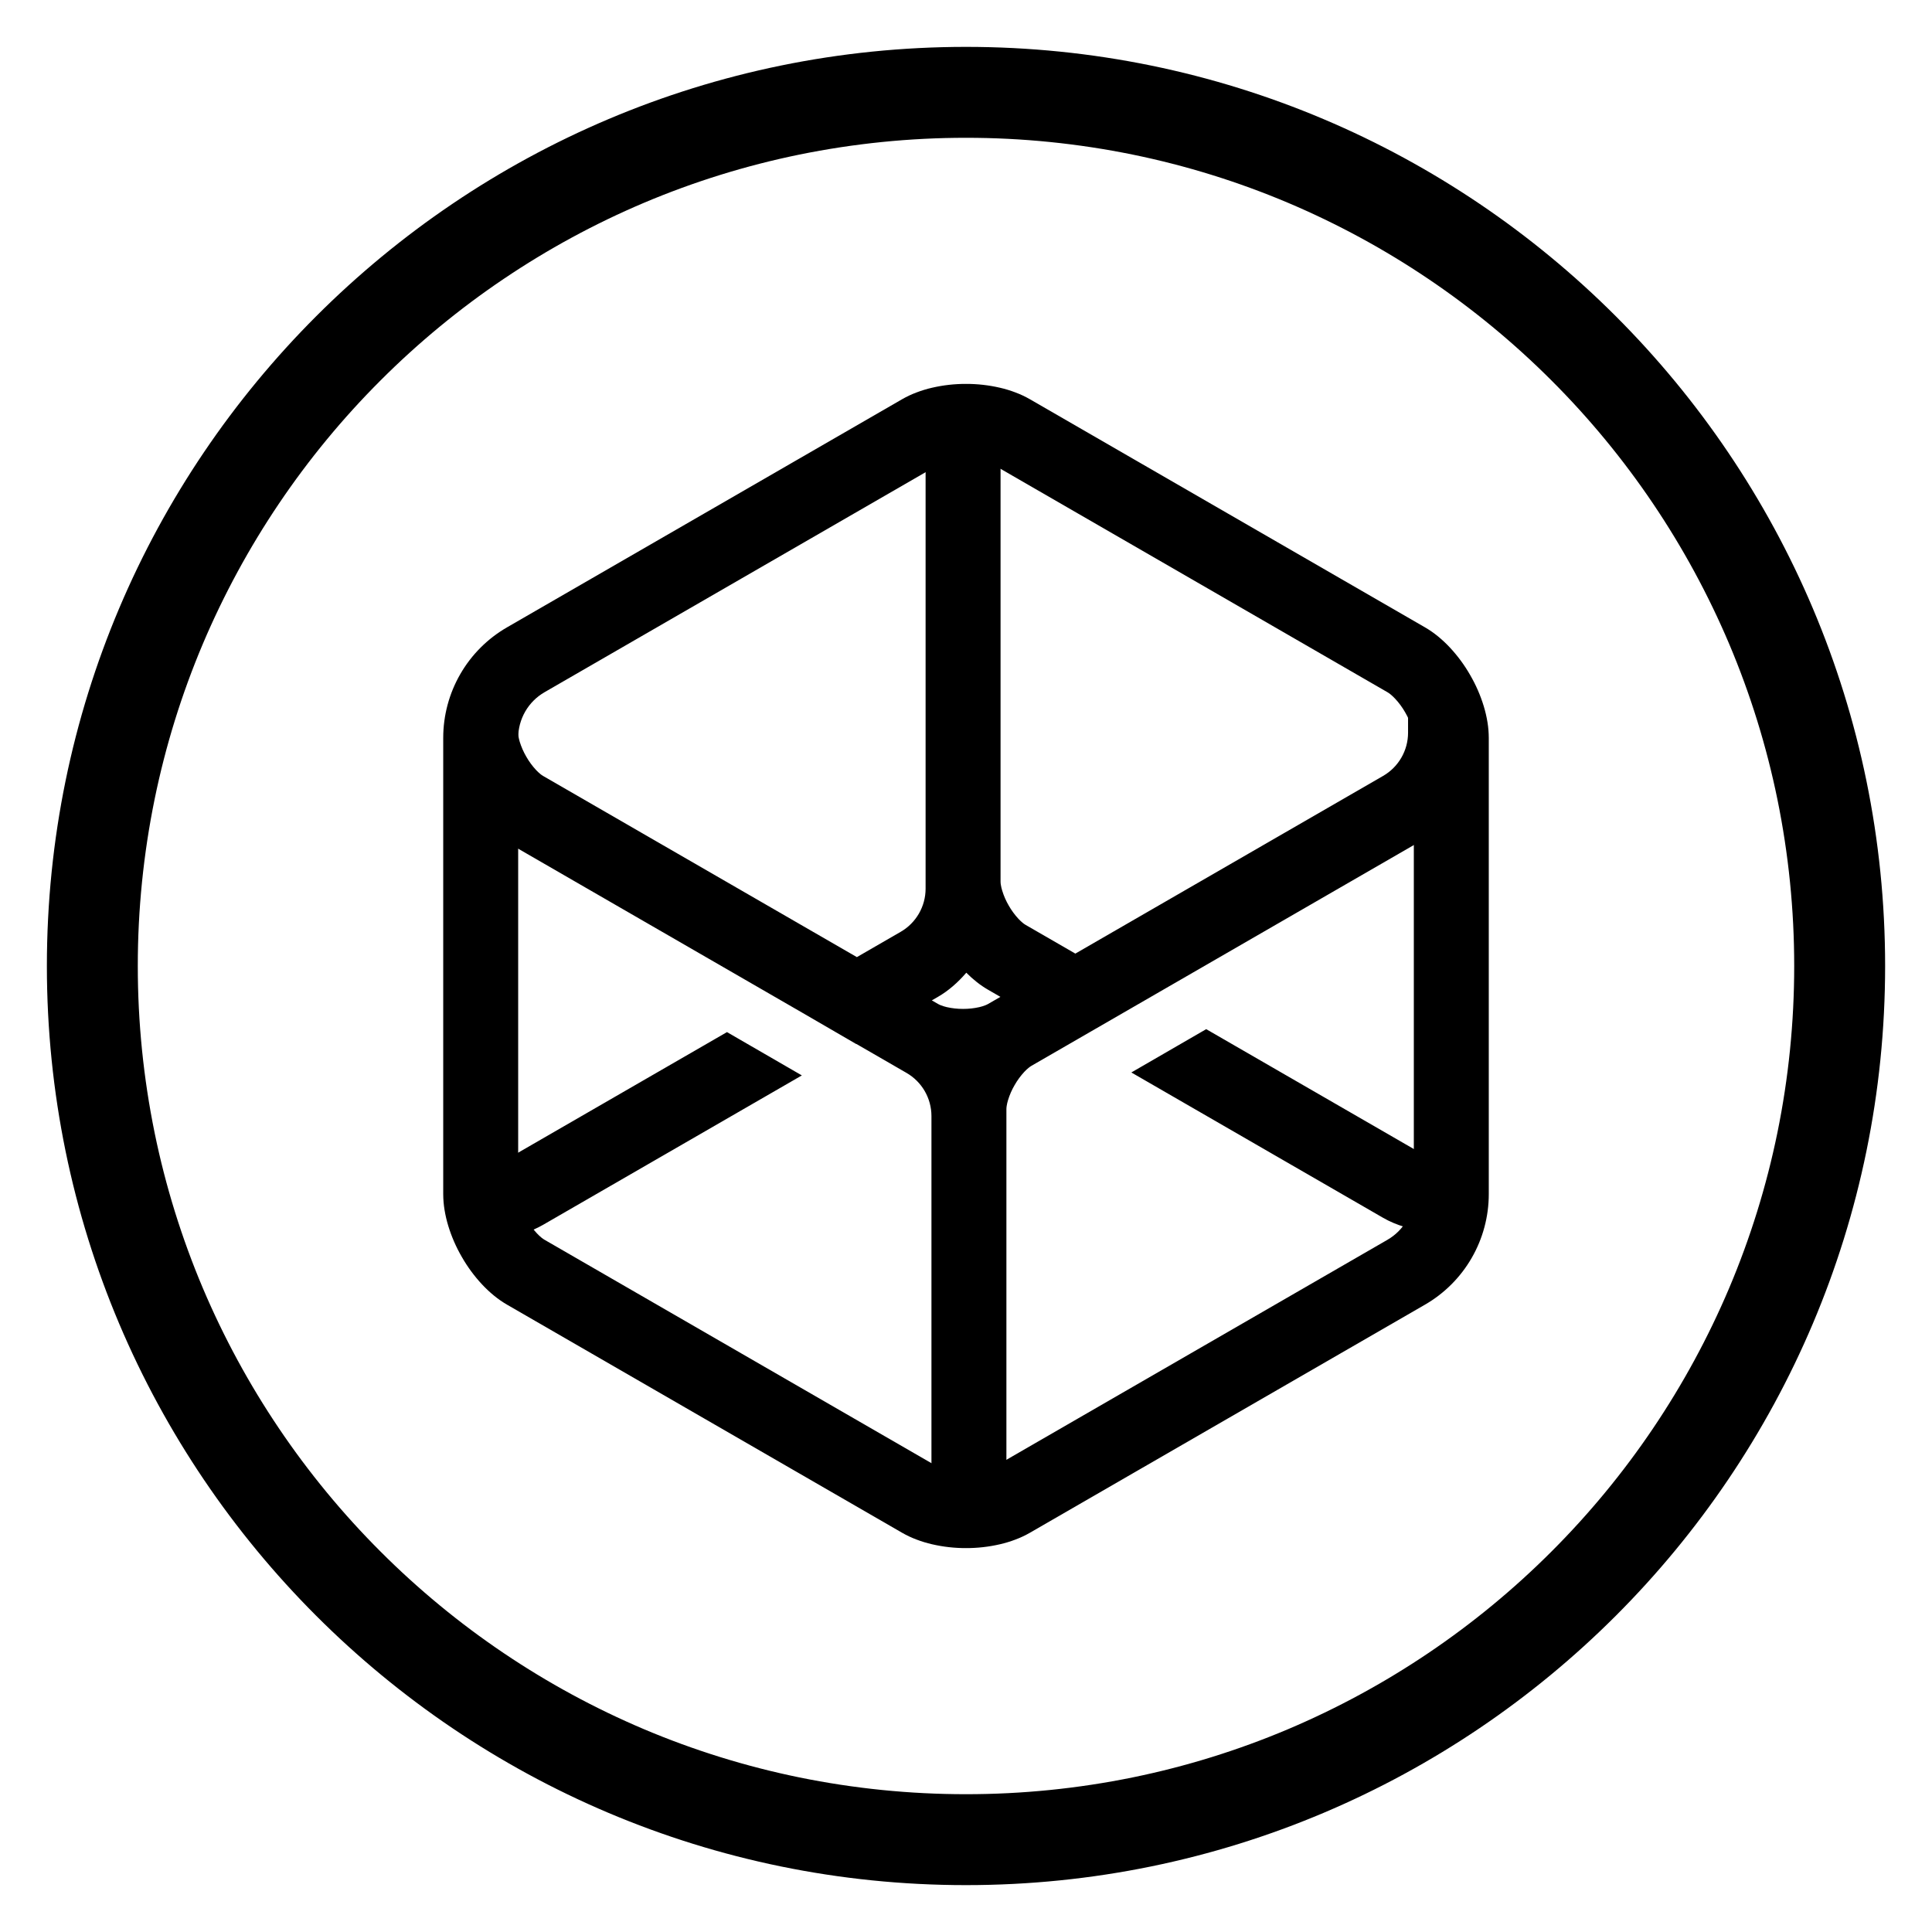
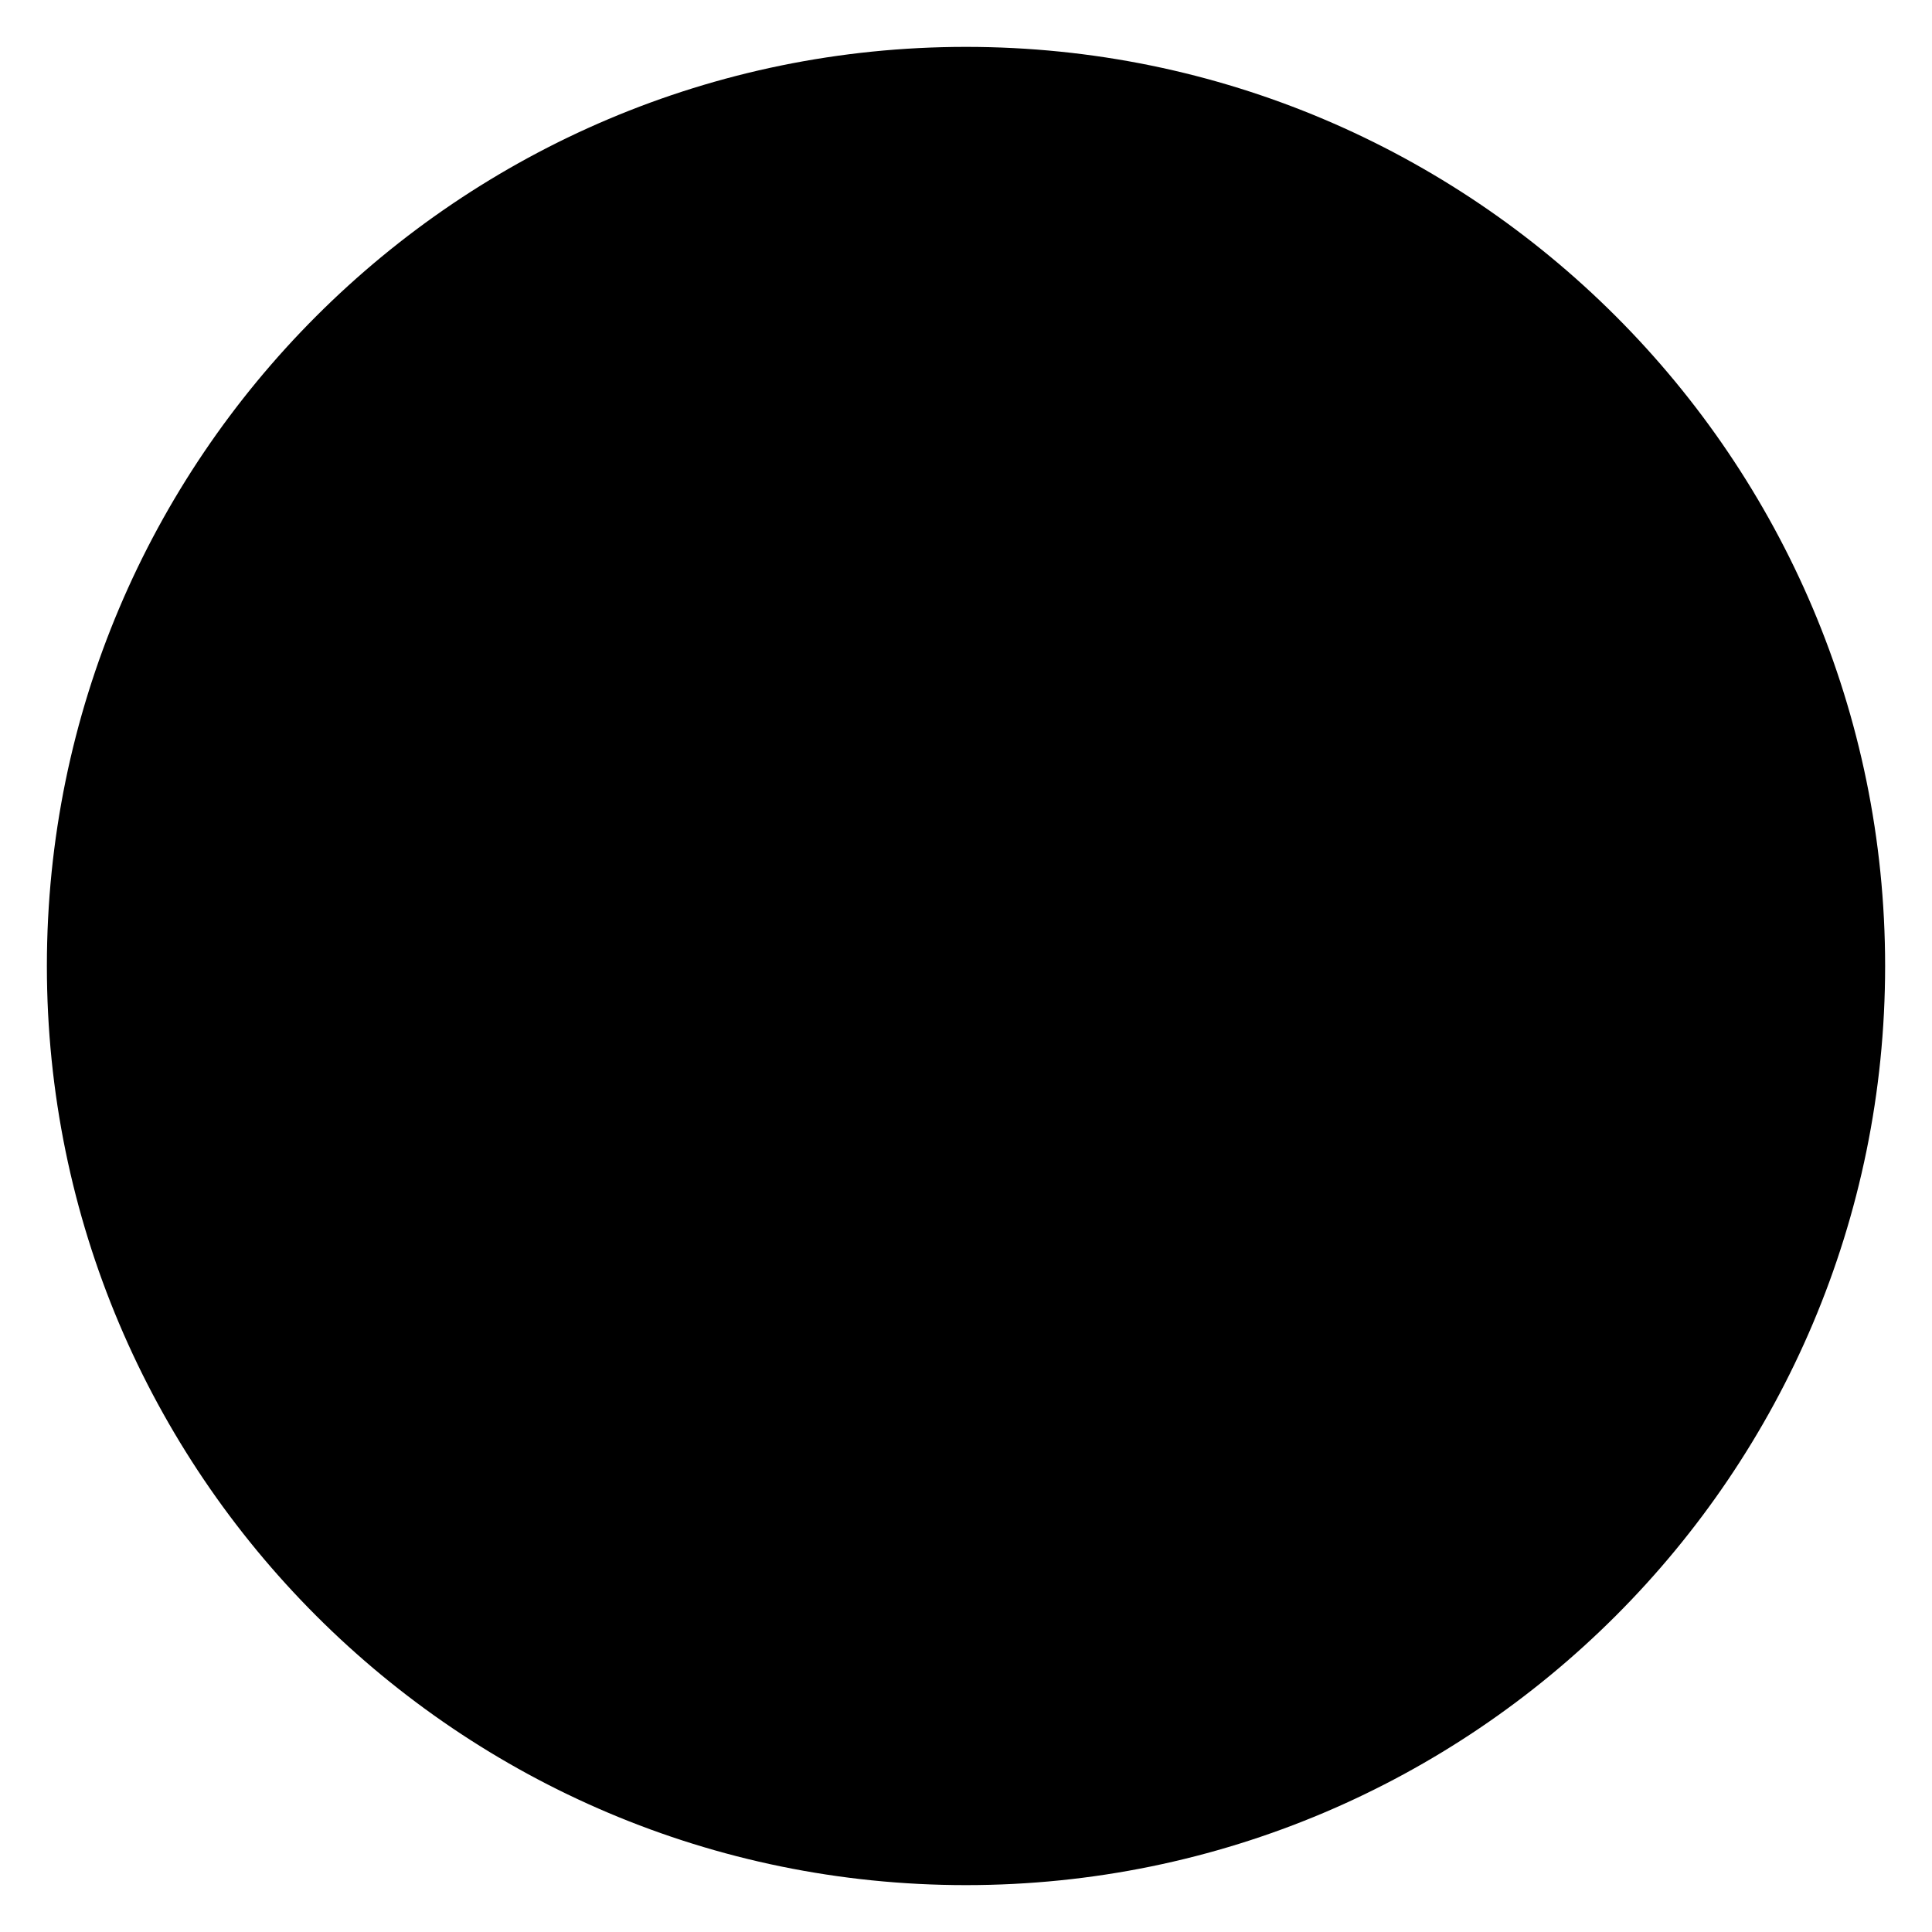
<svg xmlns="http://www.w3.org/2000/svg" style="isolation:isolate" viewBox="0 0 680 680">
-   <path fill-rule="evenodd" d="M16.5 340C16.5 161.455 161.455 16.5 340 16.5S663.5 161.455 663.5 340 518.545 663.5 340 663.5 16.5 518.545 16.5 340Zm32 0c-.01-19.73 1.98-39.42 5.93-58.75 3.84-18.73 9.52-37.03 16.97-54.64a292.329 292.329 0 0 1 62.52-92.69 292.329 292.329 0 0 1 92.69-62.52 289.397 289.397 0 0 1 54.64-16.97A292.83 292.83 0 0 1 340 48.5a292.83 292.83 0 0 1 58.75 5.93c18.73 3.84 37.03 9.52 54.64 16.97a292.329 292.329 0 0 1 92.69 62.52 292.329 292.329 0 0 1 62.52 92.69 289.397 289.397 0 0 1 16.97 54.64A292.83 292.83 0 0 1 631.5 340a292.83 292.83 0 0 1-5.93 58.75 289.397 289.397 0 0 1-16.97 54.64 292.329 292.329 0 0 1-62.52 92.69 292.329 292.329 0 0 1-92.69 62.52 289.397 289.397 0 0 1-54.64 16.97A292.83 292.83 0 0 1 340 631.5a292.83 292.83 0 0 1-58.75-5.93 289.397 289.397 0 0 1-54.64-16.97 292.329 292.329 0 0 1-92.69-62.52 292.329 292.329 0 0 1-62.52-92.69 289.397 289.397 0 0 1-16.97-54.64A292.83 292.83 0 0 1 48.5 340Z" />
-   <path fill-rule="evenodd" d="M317.54 539.5 248 499.35l-69.54-40.15c-1.6-.93-3.13-1.99-4.56-3.16-1.49-1.22-2.9-2.54-4.22-3.95a52.116 52.116 0 0 1-7.11-9.65 51.887 51.887 0 0 1-4.8-10.99c-.56-1.84-1-3.72-1.31-5.63-.3-1.82-.45-3.67-.46-5.52V259.7c0-7.88 2.08-15.63 6.02-22.46 3.94-6.83 9.61-12.5 16.44-16.44L248 180.65l69.54-40.15c1.61-.92 3.28-1.71 5.02-2.36 1.8-.69 3.65-1.25 5.53-1.68 3.9-.9 7.9-1.35 11.91-1.34 4.01-.01 8.01.44 11.91 1.34 1.88.43 3.73.99 5.53 1.68 1.74.65 3.41 1.44 5.02 2.36L432 180.65l69.54 40.15c1.6.93 3.13 1.99 4.56 3.16 1.49 1.22 2.9 2.54 4.22 3.95 2.73 2.93 5.12 6.17 7.11 9.65 2.02 3.47 3.63 7.15 4.8 10.99.56 1.84 1 3.72 1.31 5.63.3 1.82.45 3.67.46 5.52v160.6c0 7.88-2.08 15.63-6.02 22.46a44.852 44.852 0 0 1-16.44 16.44L432 499.35l-69.54 40.15c-1.61.92-3.28 1.71-5.02 2.36-1.8.69-3.65 1.25-5.53 1.68-3.9.9-7.9 1.35-11.91 1.34-4.01.01-8.01-.44-11.91-1.34-1.88-.43-3.73-.99-5.53-1.68-1.74-.65-3.41-1.44-5.02-2.36Zm13.14-22.87-69.49-40.12-69.5-40.13c-.38-.22-.74-.47-1.08-.75-.59-.48-1.14-1-1.65-1.55a25.463 25.463 0 0 1-3.55-4.83 26.082 26.082 0 0 1-2.41-5.49c-.22-.72-.39-1.45-.51-2.19a8.55 8.55 0 0 1-.11-1.34V259.7c0-3.25.86-6.45 2.49-9.28 1.62-2.81 3.96-5.15 6.77-6.77 0 0 .01 0 .01-.01l69.54-40.15 69.49-40.12c.39-.22.79-.41 1.22-.56.68-.26 1.37-.48 2.09-.64 1.92-.45 3.89-.67 5.86-.67h.3c1.97 0 3.94.22 5.86.67.72.16 1.41.38 2.09.64.43.15.83.34 1.22.56l69.49 40.12 69.5 40.13c.38.22.74.47 1.08.75.59.48 1.14 1 1.65 1.55 1.37 1.46 2.56 3.09 3.55 4.83 1.01 1.73 1.82 3.57 2.41 5.49.22.72.39 1.45.51 2.19.07.44.11.89.11 1.34V420.3c0 3.25-.86 6.45-2.49 9.28a18.472 18.472 0 0 1-6.77 6.77s-.01 0-.01.01l-69.54 40.15-69.49 40.12c-.39.22-.79.41-1.22.56-.68.26-1.37.48-2.09.64-1.92.45-3.89.67-5.86.67h-.3c-1.97 0-3.94-.22-5.86-.67-.72-.16-1.41-.38-2.09-.64-.43-.15-.83-.34-1.22-.56Z" />
-   <path fill-rule="evenodd" d="M523 268.044a45.212 45.212 0 0 0-2.387-.558c.875-3.251 1.357-6.495 1.357-9.589v-6.482c-2.824-11.87-11.132-24.092-20.93-29.749l-5.45-3.146v39.38c0 6.26-3.35 12.06-8.77 15.19l-69.54 40.15-38.793 22.397-17.507-10.107c-.34-.2-.65-.42-.96-.67-.54-.45-1.06-.93-1.54-1.44a25.164 25.164 0 0 1-3.42-4.66c-.98-1.67-1.76-3.45-2.32-5.3-.21-.67-.37-1.36-.48-2.05-.07-.39-.1-.77-.1-1.16V149.71c0-4.07 1.416-7.945 3.911-11.008-11.061-3.867-25.413-3.389-35.649 1.445a26.888 26.888 0 0 1 2.458 3.583c.98 1.67 1.76 3.44 2.32 5.29.21.68.37 1.36.48 2.06.06.38.1.77.1 1.16v160.54c0 6.26-3.35 12.06-8.77 15.19l-15.418 8.902-40.932-23.632-69.49-40.12c-.34-.2-.66-.42-.96-.67-.54-.44-1.06-.93-1.54-1.44a25.164 25.164 0 0 1-3.42-4.66c-.98-1.67-1.76-3.45-2.33-5.29-.2-.68-.36-1.37-.47-2.06-.07-.38-.1-.77-.1-1.16v-38.131l-3.39 1.957c-12.12 6.998-21.96 24.041-21.96 38.036v6.471a45.456 45.456 0 0 0 1.387 4.663c-.467.122-.929.251-1.387.387v29.255l5.4-3.118c.34-.19.69-.36 1.05-.49.66-.25 1.34-.46 2.02-.62 1.89-.43 3.82-.64 5.75-.63 1.93-.01 3.86.2 5.75.63.68.16 1.36.37 2.02.62.36.13.71.3 1.05.49l69.49 40.12 32.854 18.969 18.973 11.016.054-.031 17.659 10.196c5.42 3.13 8.77 8.93 8.77 15.19v149.635c8.446 2.07 18.162 1.884 26.38-.558V390.41c0-.39.04-.78.1-1.16.11-.7.27-1.39.48-2.06.56-1.85 1.34-3.62 2.32-5.29.96-1.68 2.11-3.25 3.42-4.66.48-.52 1-1 1.55-1.44.3-.25.62-.47.95-.67l69.49-40.12 69.49-40.12c.34-.19.69-.36 1.05-.49.66-.25 1.34-.46 2.02-.62 1.89-.43 3.82-.65 5.75-.63 1.93-.02 3.86.2 5.75.63.68.16 1.36.37 2.02.62.36.13.71.3 1.05.49l3.34 1.928v-28.774Zm-2.138 164.423c-11.291 2.762-24.843 1.482-34.042-3.828l-69.54-40.149-19.082-11.018 26.346-15.243 5.926 3.421 69.49 40.12c.34.19.69.35 1.05.49.66.25 1.34.45 2.02.61 1.89.44 3.82.65 5.75.64 1.93.01 3.86-.2 5.75-.64.68-.16 1.36-.36 2.02-.61.36-.14.71-.3 1.05-.49l5.4-3.118v17.646c0 3.913-.769 8.065-2.138 12.169ZM157 406.312l3.34 1.928c.34.19.69.36 1.05.49.66.25 1.34.46 2.02.62 1.89.43 3.82.64 5.75.63 1.93.01 3.86-.2 5.75-.63.68-.16 1.36-.37 2.02-.62.36-.13.71-.3 1.05-.49l69.49-40.12 8.405-4.853 26.349 15.245-21.565 12.451-69.54 40.148c-8.334 4.812-20.241 6.315-30.802 4.496-2.103-5.1-3.317-10.393-3.317-15.309v-13.986Zm195.112-55.447-4.322 2.495c-.34.19-.69.35-1.05.49-.66.25-1.34.46-2.02.62-1.89.43-3.82.64-5.75.63-1.93.01-3.86-.2-5.75-.63-.68-.16-1.36-.37-2.02-.62-.36-.14-.71-.3-1.05-.49l-2.181-1.259 2.23-1.287c3.564-2.058 6.932-4.986 9.905-8.454 2.38 2.389 4.953 4.431 7.636 5.981l4.372 2.524Z" />
+   <path fillRule="evenodd" d="M16.5 340C16.5 161.455 161.455 16.5 340 16.5S663.5 161.455 663.5 340 518.545 663.5 340 663.5 16.5 518.545 16.5 340Zm32 0c-.01-19.73 1.98-39.42 5.93-58.75 3.84-18.73 9.52-37.03 16.97-54.64a292.329 292.329 0 0 1 62.52-92.69 292.329 292.329 0 0 1 92.69-62.52 289.397 289.397 0 0 1 54.64-16.97A292.83 292.83 0 0 1 340 48.5a292.83 292.83 0 0 1 58.75 5.93c18.73 3.84 37.03 9.52 54.64 16.97a292.329 292.329 0 0 1 92.69 62.52 292.329 292.329 0 0 1 62.52 92.69 289.397 289.397 0 0 1 16.97 54.64A292.83 292.83 0 0 1 631.5 340a292.83 292.83 0 0 1-5.93 58.75 289.397 289.397 0 0 1-16.97 54.64 292.329 292.329 0 0 1-62.52 92.69 292.329 292.329 0 0 1-92.69 62.52 289.397 289.397 0 0 1-54.64 16.97A292.83 292.83 0 0 1 340 631.5a292.83 292.83 0 0 1-58.75-5.93 289.397 289.397 0 0 1-54.64-16.97 292.329 292.329 0 0 1-92.69-62.52 292.329 292.329 0 0 1-62.52-92.69 289.397 289.397 0 0 1-16.97-54.64A292.83 292.83 0 0 1 48.5 340Z" />
+   <path fillRule="evenodd" d="M317.54 539.5 248 499.35l-69.54-40.15c-1.6-.93-3.13-1.99-4.56-3.16-1.49-1.22-2.9-2.54-4.22-3.95a52.116 52.116 0 0 1-7.11-9.65 51.887 51.887 0 0 1-4.8-10.99c-.56-1.84-1-3.72-1.31-5.63-.3-1.82-.45-3.67-.46-5.52V259.7c0-7.88 2.08-15.63 6.02-22.46 3.94-6.83 9.61-12.5 16.44-16.44L248 180.65l69.54-40.15c1.61-.92 3.28-1.71 5.02-2.36 1.8-.69 3.65-1.25 5.53-1.68 3.9-.9 7.9-1.35 11.91-1.34 4.01-.01 8.01.44 11.91 1.34 1.88.43 3.73.99 5.53 1.68 1.74.65 3.41 1.44 5.02 2.36L432 180.65l69.54 40.15c1.6.93 3.13 1.99 4.56 3.16 1.49 1.22 2.9 2.54 4.22 3.95 2.73 2.93 5.12 6.17 7.11 9.65 2.02 3.47 3.63 7.15 4.8 10.99.56 1.84 1 3.72 1.31 5.63.3 1.82.45 3.67.46 5.52v160.6c0 7.88-2.08 15.63-6.02 22.46a44.852 44.852 0 0 1-16.44 16.44L432 499.35l-69.54 40.15c-1.61.92-3.28 1.71-5.02 2.36-1.8.69-3.65 1.25-5.53 1.68-3.9.9-7.9 1.35-11.91 1.34-4.01.01-8.01-.44-11.91-1.34-1.88-.43-3.73-.99-5.53-1.68-1.74-.65-3.41-1.44-5.02-2.36Zm13.14-22.87-69.49-40.12-69.5-40.13c-.38-.22-.74-.47-1.08-.75-.59-.48-1.14-1-1.65-1.55a25.463 25.463 0 0 1-3.55-4.83 26.082 26.082 0 0 1-2.41-5.49c-.22-.72-.39-1.45-.51-2.19a8.55 8.55 0 0 1-.11-1.34V259.7c0-3.25.86-6.45 2.49-9.28 1.62-2.81 3.96-5.15 6.77-6.77 0 0 .01 0 .01-.01l69.54-40.15 69.49-40.12c.39-.22.79-.41 1.22-.56.68-.26 1.37-.48 2.09-.64 1.92-.45 3.89-.67 5.86-.67h.3c1.97 0 3.94.22 5.86.67.72.16 1.41.38 2.09.64.43.15.83.34 1.22.56l69.49 40.12 69.5 40.13c.38.22.74.47 1.08.75.59.48 1.14 1 1.65 1.55 1.37 1.46 2.56 3.09 3.55 4.83 1.01 1.73 1.82 3.57 2.41 5.49.22.72.39 1.45.51 2.19.07.44.11.89.11 1.34V420.3c0 3.25-.86 6.45-2.49 9.28a18.472 18.472 0 0 1-6.77 6.77s-.01 0-.01.01l-69.54 40.15-69.49 40.12c-.39.22-.79.41-1.22.56-.68.26-1.37.48-2.09.64-1.92.45-3.89.67-5.86.67h-.3c-1.97 0-3.94-.22-5.86-.67-.72-.16-1.41-.38-2.09-.64-.43-.15-.83-.34-1.22-.56Z" />
+   <path fillRule="evenodd" d="M523 268.044a45.212 45.212 0 0 0-2.387-.558c.875-3.251 1.357-6.495 1.357-9.589v-6.482c-2.824-11.87-11.132-24.092-20.93-29.749l-5.45-3.146v39.38c0 6.26-3.35 12.06-8.77 15.19l-69.54 40.15-38.793 22.397-17.507-10.107c-.34-.2-.65-.42-.96-.67-.54-.45-1.06-.93-1.54-1.44a25.164 25.164 0 0 1-3.42-4.66c-.98-1.67-1.76-3.45-2.32-5.3-.21-.67-.37-1.36-.48-2.05-.07-.39-.1-.77-.1-1.16V149.71c0-4.07 1.416-7.945 3.911-11.008-11.061-3.867-25.413-3.389-35.649 1.445a26.888 26.888 0 0 1 2.458 3.583c.98 1.67 1.76 3.44 2.32 5.29.21.68.37 1.36.48 2.06.06.38.1.77.1 1.16v160.54c0 6.26-3.35 12.06-8.77 15.19l-15.418 8.902-40.932-23.632-69.49-40.12c-.34-.2-.66-.42-.96-.67-.54-.44-1.06-.93-1.54-1.44a25.164 25.164 0 0 1-3.42-4.66c-.98-1.67-1.76-3.45-2.33-5.29-.2-.68-.36-1.37-.47-2.06-.07-.38-.1-.77-.1-1.16v-38.131l-3.39 1.957c-12.12 6.998-21.96 24.041-21.96 38.036v6.471a45.456 45.456 0 0 0 1.387 4.663c-.467.122-.929.251-1.387.387v29.255l5.4-3.118c.34-.19.69-.36 1.05-.49.66-.25 1.34-.46 2.02-.62 1.89-.43 3.82-.64 5.75-.63 1.93-.01 3.86.2 5.75.63.68.16 1.36.37 2.02.62.36.13.71.3 1.05.49l69.49 40.12 32.854 18.969 18.973 11.016.054-.031 17.659 10.196c5.42 3.13 8.77 8.93 8.77 15.19v149.635c8.446 2.07 18.162 1.884 26.38-.558V390.41c0-.39.04-.78.1-1.16.11-.7.27-1.39.48-2.06.56-1.85 1.34-3.62 2.32-5.29.96-1.68 2.11-3.25 3.42-4.66.48-.52 1-1 1.55-1.44.3-.25.62-.47.95-.67l69.49-40.12 69.49-40.12c.34-.19.69-.36 1.05-.49.66-.25 1.34-.46 2.02-.62 1.89-.43 3.82-.65 5.75-.63 1.93-.02 3.86.2 5.75.63.68.16 1.36.37 2.02.62.36.13.71.3 1.05.49l3.34 1.928v-28.774Zm-2.138 164.423c-11.291 2.762-24.843 1.482-34.042-3.828l-69.54-40.149-19.082-11.018 26.346-15.243 5.926 3.421 69.49 40.12c.34.19.69.35 1.05.49.66.25 1.34.45 2.02.61 1.89.44 3.82.65 5.75.64 1.93.01 3.86-.2 5.75-.64.68-.16 1.36-.36 2.02-.61.36-.14.71-.3 1.05-.49l5.4-3.118v17.646c0 3.913-.769 8.065-2.138 12.169ZM157 406.312l3.34 1.928c.34.19.69.36 1.05.49.66.25 1.34.46 2.02.62 1.89.43 3.82.64 5.75.63 1.93.01 3.86-.2 5.75-.63.68-.16 1.36-.37 2.02-.62.36-.13.71-.3 1.05-.49l69.49-40.12 8.405-4.853 26.349 15.245-21.565 12.451-69.54 40.148c-8.334 4.812-20.241 6.315-30.802 4.496-2.103-5.1-3.317-10.393-3.317-15.309v-13.986Zm195.112-55.447-4.322 2.495c-.34.19-.69.35-1.05.49-.66.25-1.34.46-2.02.62-1.89.43-3.82.64-5.75.63-1.93.01-3.86-.2-5.75-.63-.68-.16-1.36-.37-2.02-.62-.36-.14-.71-.3-1.05-.49l-2.181-1.259 2.23-1.287c3.564-2.058 6.932-4.986 9.905-8.454 2.38 2.389 4.953 4.431 7.636 5.981l4.372 2.524Z" />
</svg>
